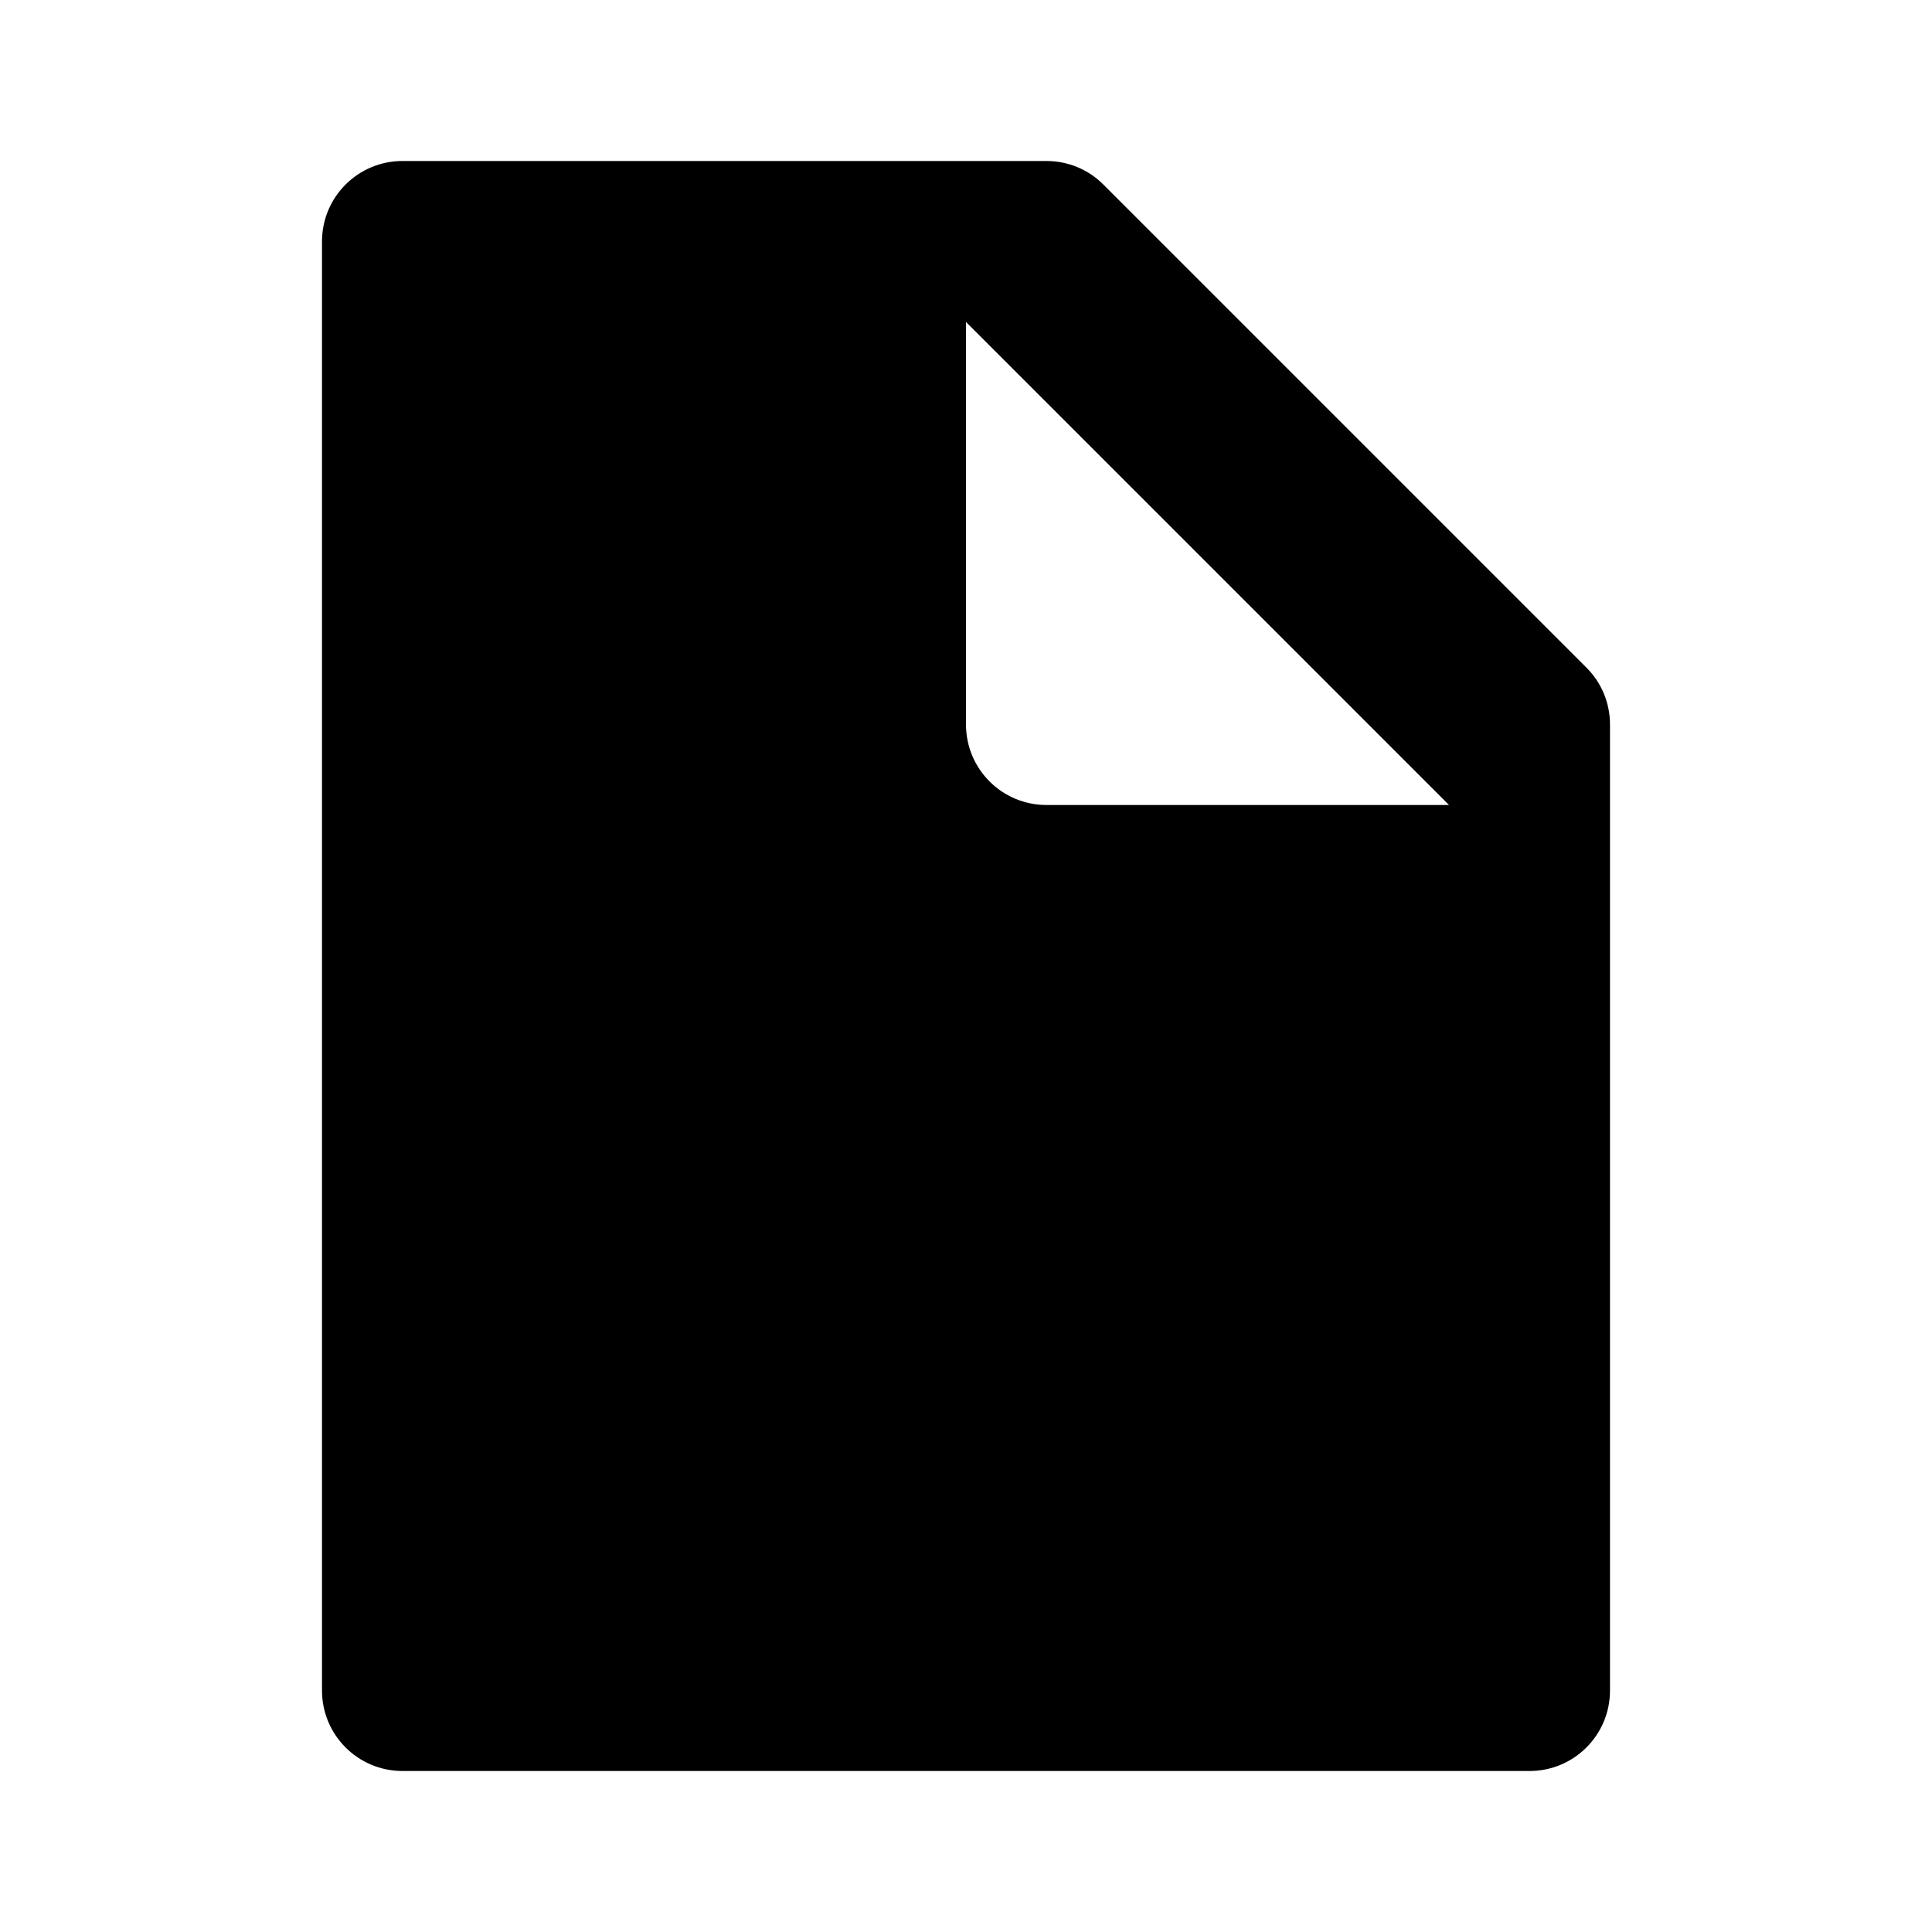
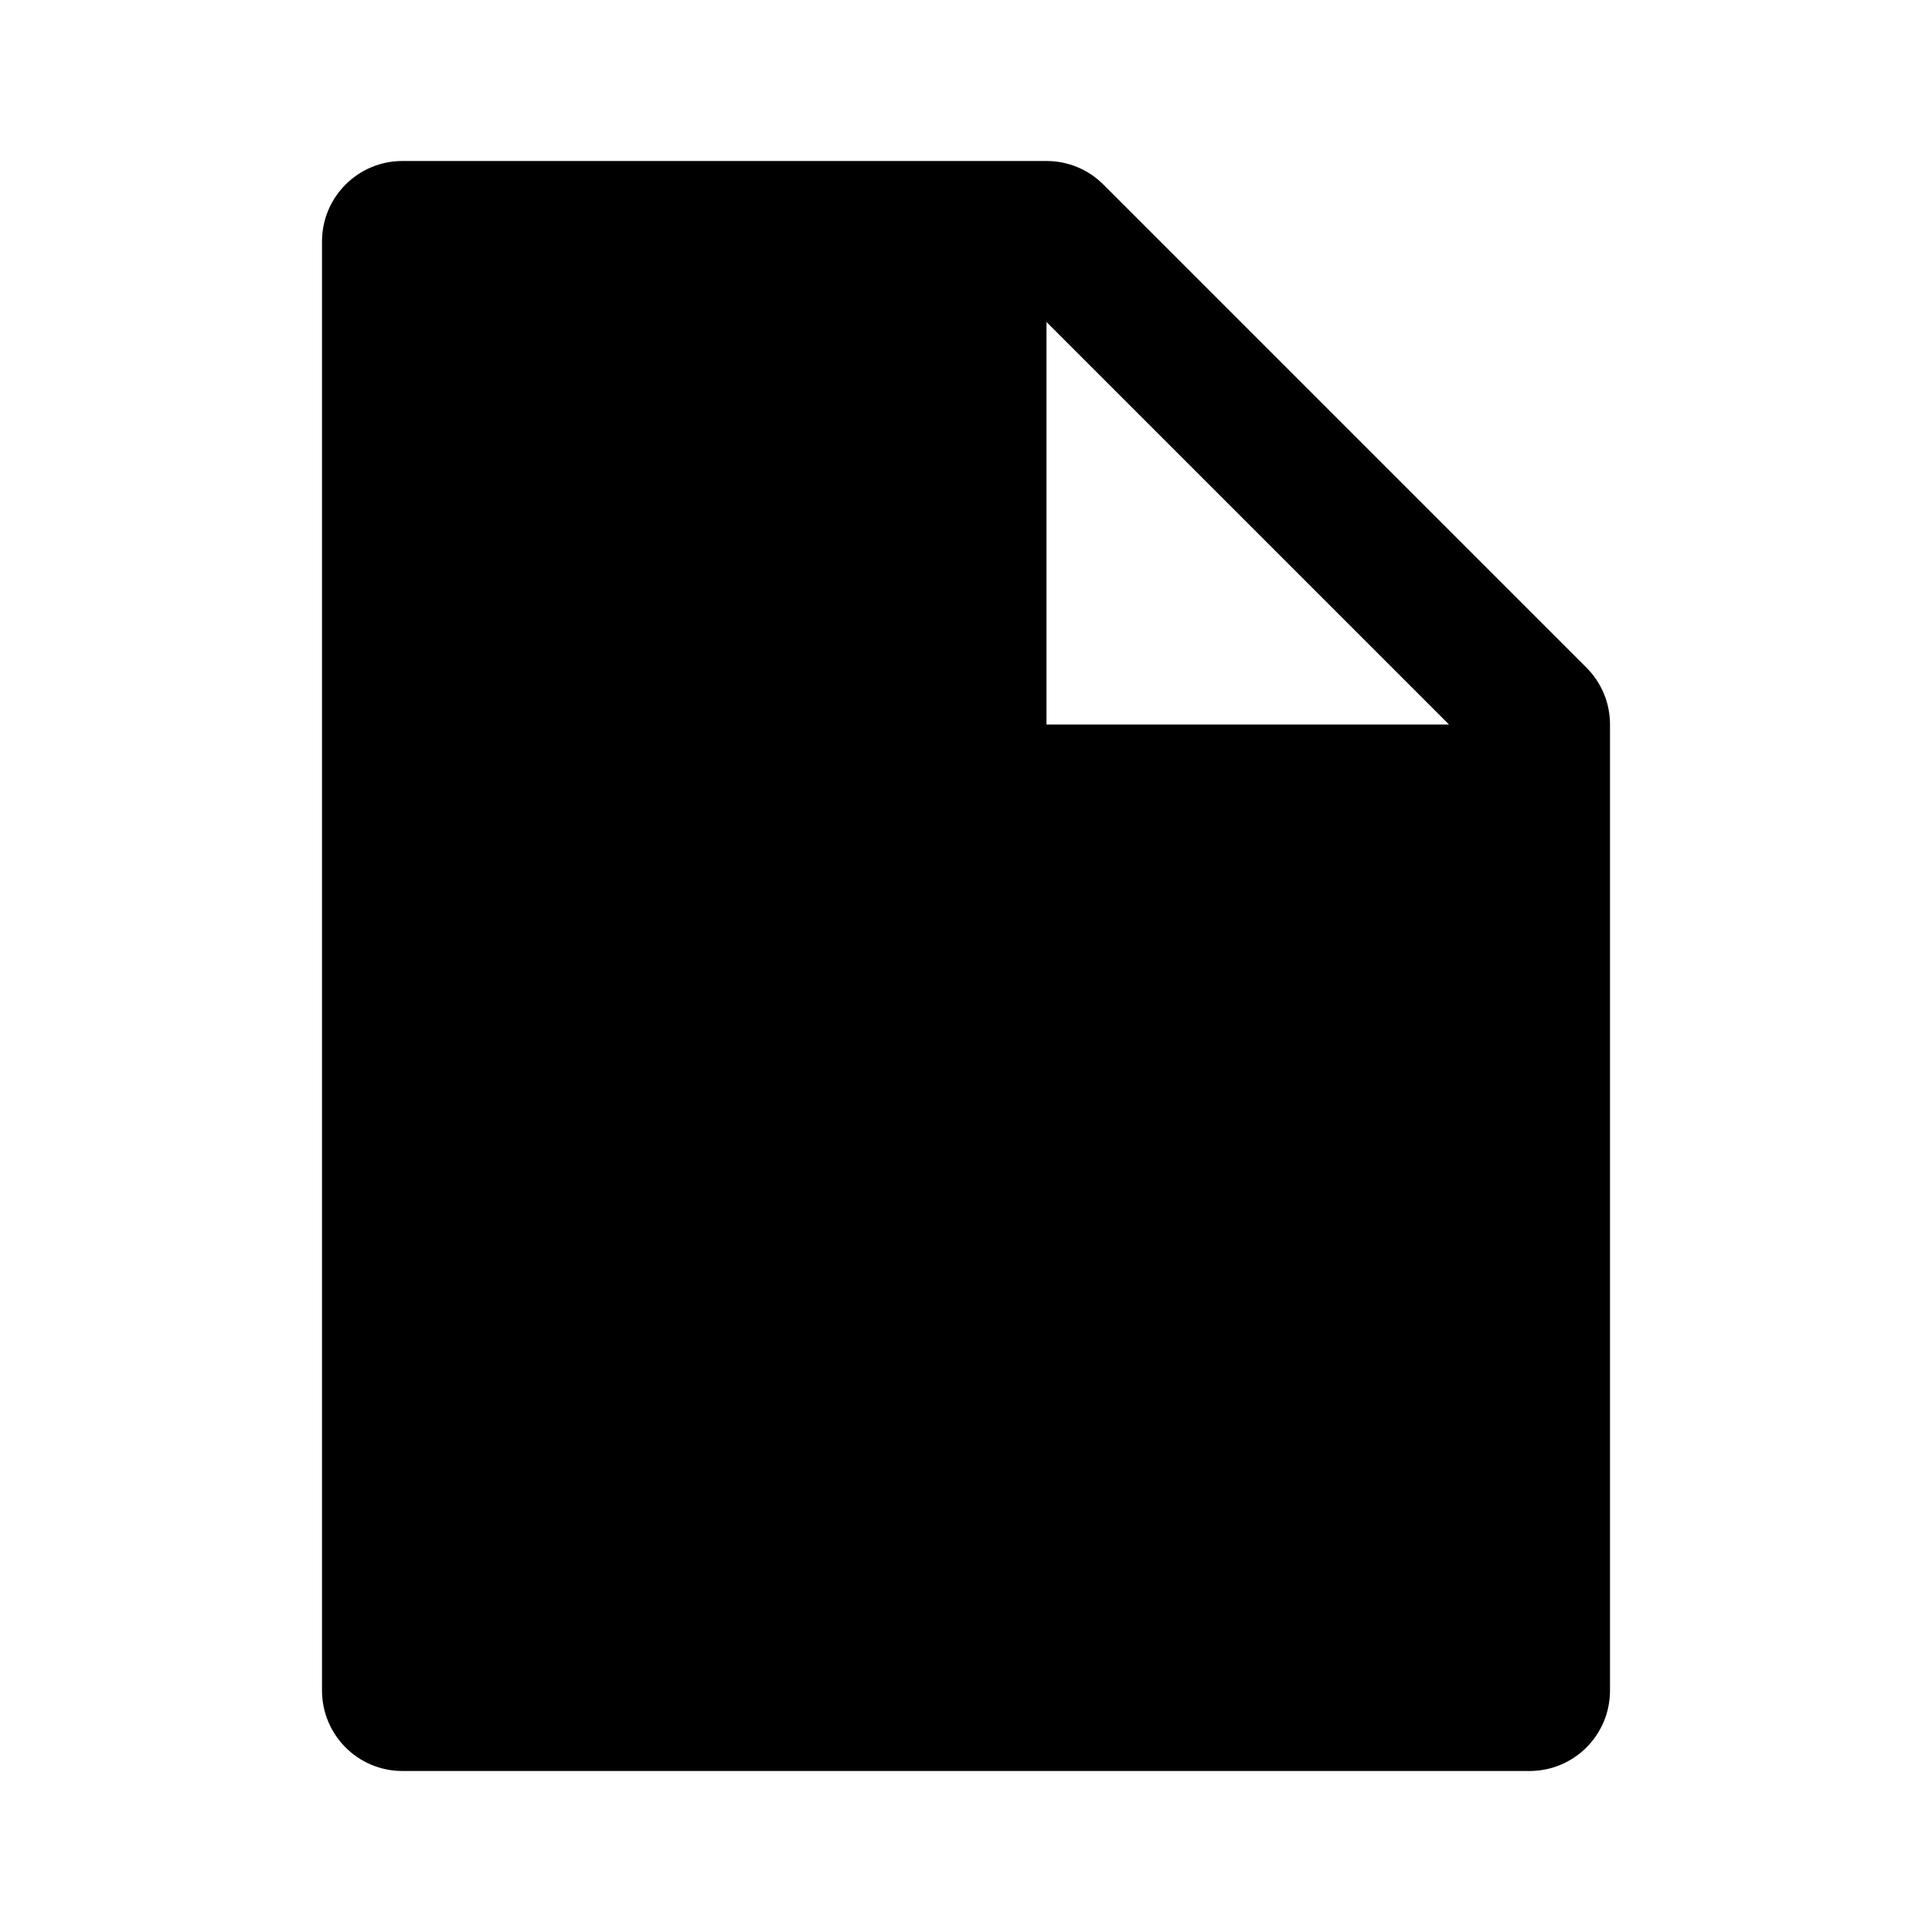
<svg xmlns="http://www.w3.org/2000/svg" width="24" height="24" viewBox="0 0 24 24">
-   <path d="M19.707,8.293l-6-6C13.52,2.105,13.266,2,13,2H5C4.447,2,4,2.447,4,3v18c0,0.553,0.447,1,1,1h14c0.553,0,1-0.447,1-1V9 C20,8.734,19.895,8.48,19.707,8.293z M13,10c-0.553,0-1-0.447-1-1V4l6,6H13z" />
+   <path d="M19.707,8.293l-6-6C13.52,2.105,13.266,2,13,2H5C4.447,2,4,2.447,4,3v18c0,0.553,0.447,1,1,1h14c0.553,0,1-0.447,1-1V9 C20,8.734,19.895,8.48,19.707,8.293z M14,9c-0.553,0-1,0-1,0V4l5,5H14z" />
</svg>
